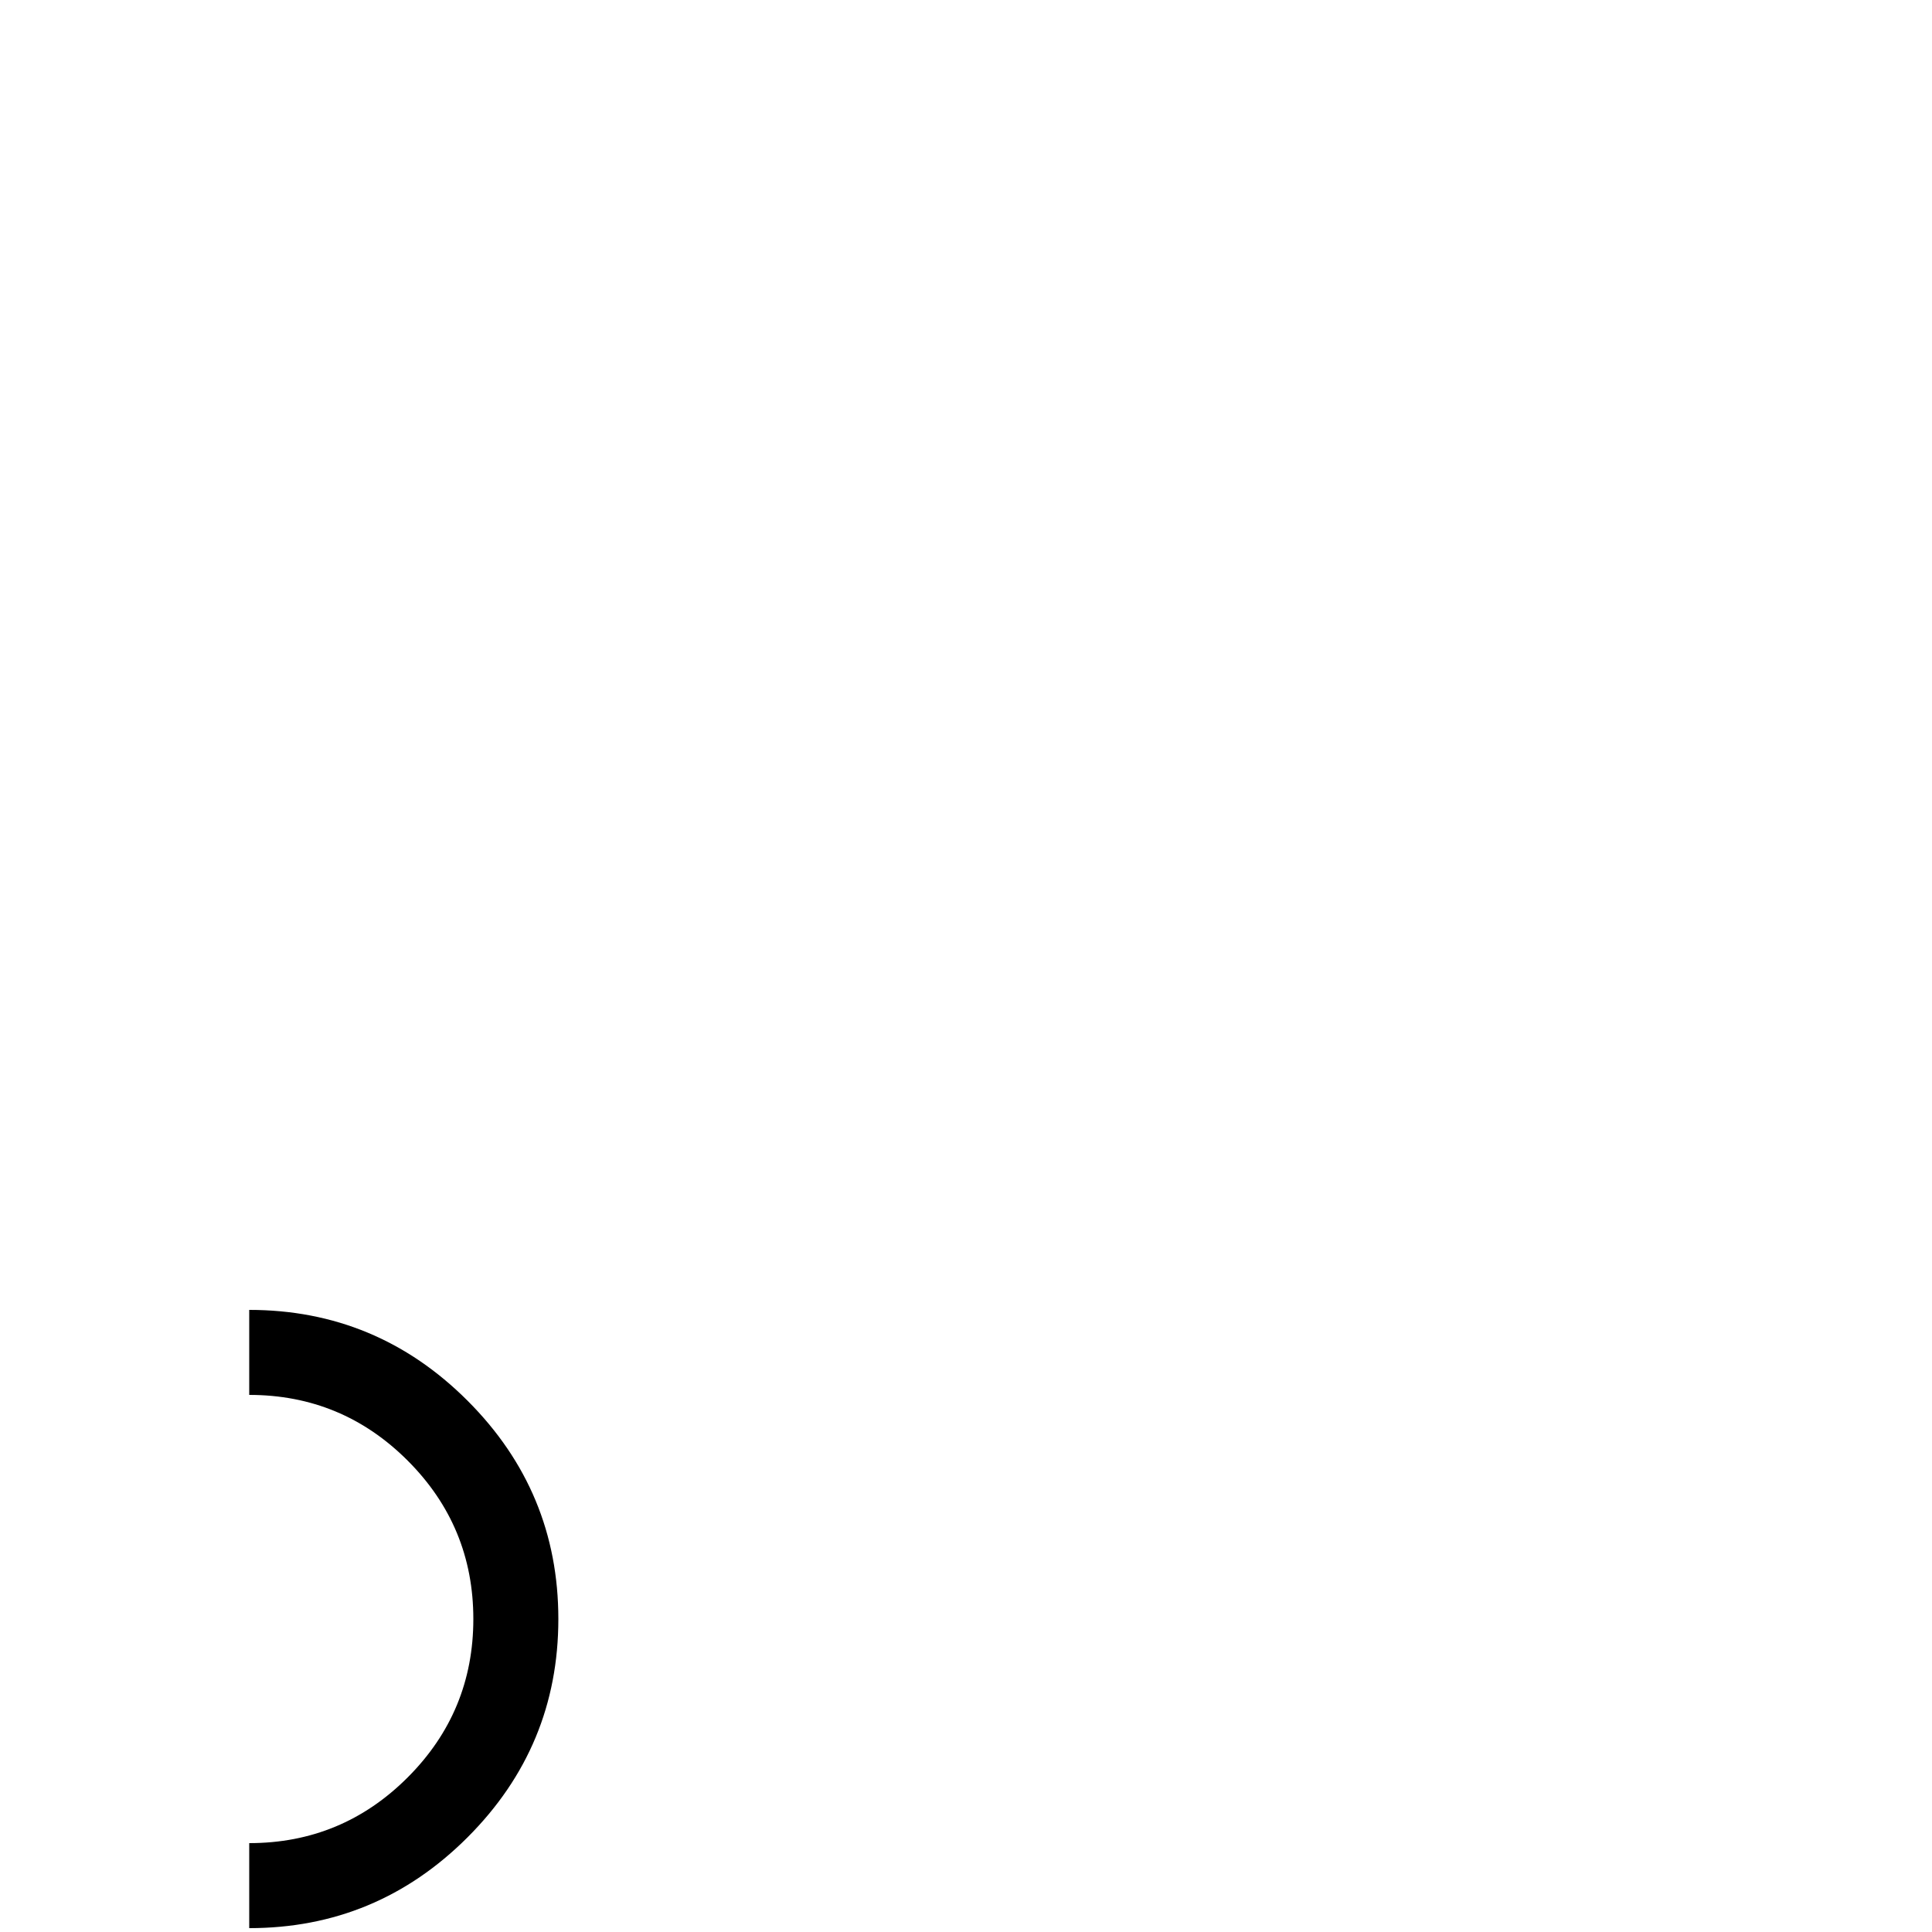
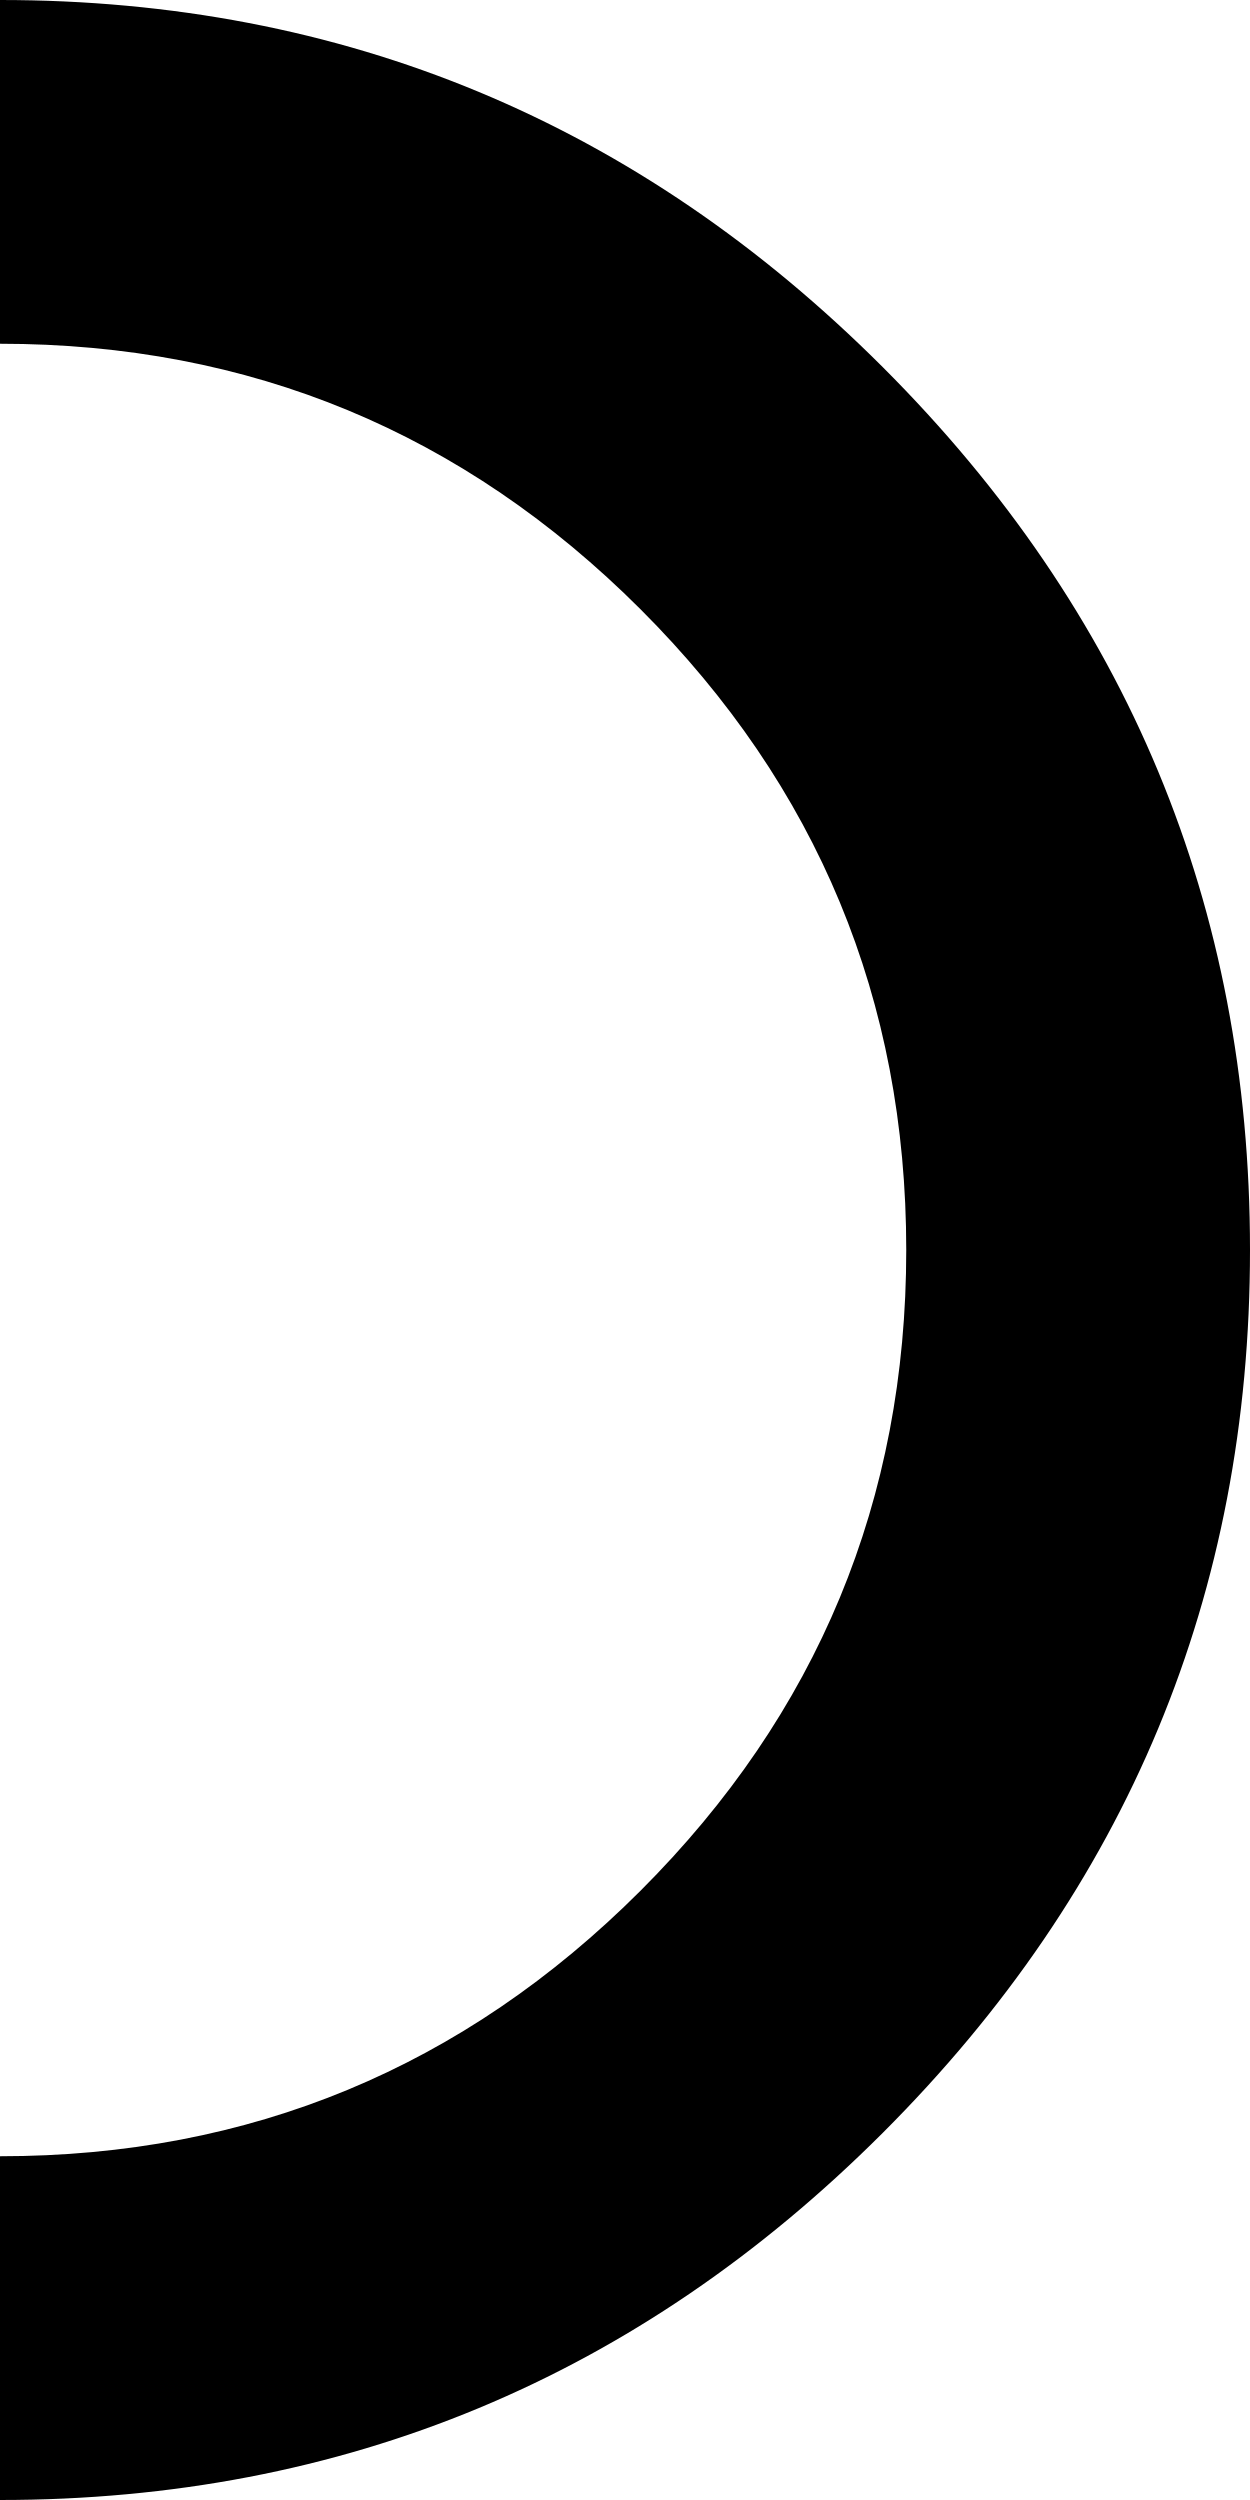
- <svg xmlns="http://www.w3.org/2000/svg" version="1.1" width="100" height="100" viewBox="0 -200 1000 1000" id="svg3025">
+ <svg xmlns="http://www.w3.org/2000/svg" version="1.1" width="16" height="32" viewBox="0 -200 160 320" id="svg3025">
  <defs id="defs3033" />
-   <g transform="matrix(1,0,0,-1,0,800)" id="g3027">
+   <g transform="matrix(1,0,0,-1,-129,122)" id="g3027">
    <path d="M 289,162 Q 289,96 242,49 195,2 129,2 v 44 q 48,0 82,34 34,34 34,82 0,48 -34,82 -34,34 -82,34 v 44 q 66,0 113,-47 47,-47 47,-113 z" id="path3029" style="fill:currentColor" />
  </g>
</svg>
